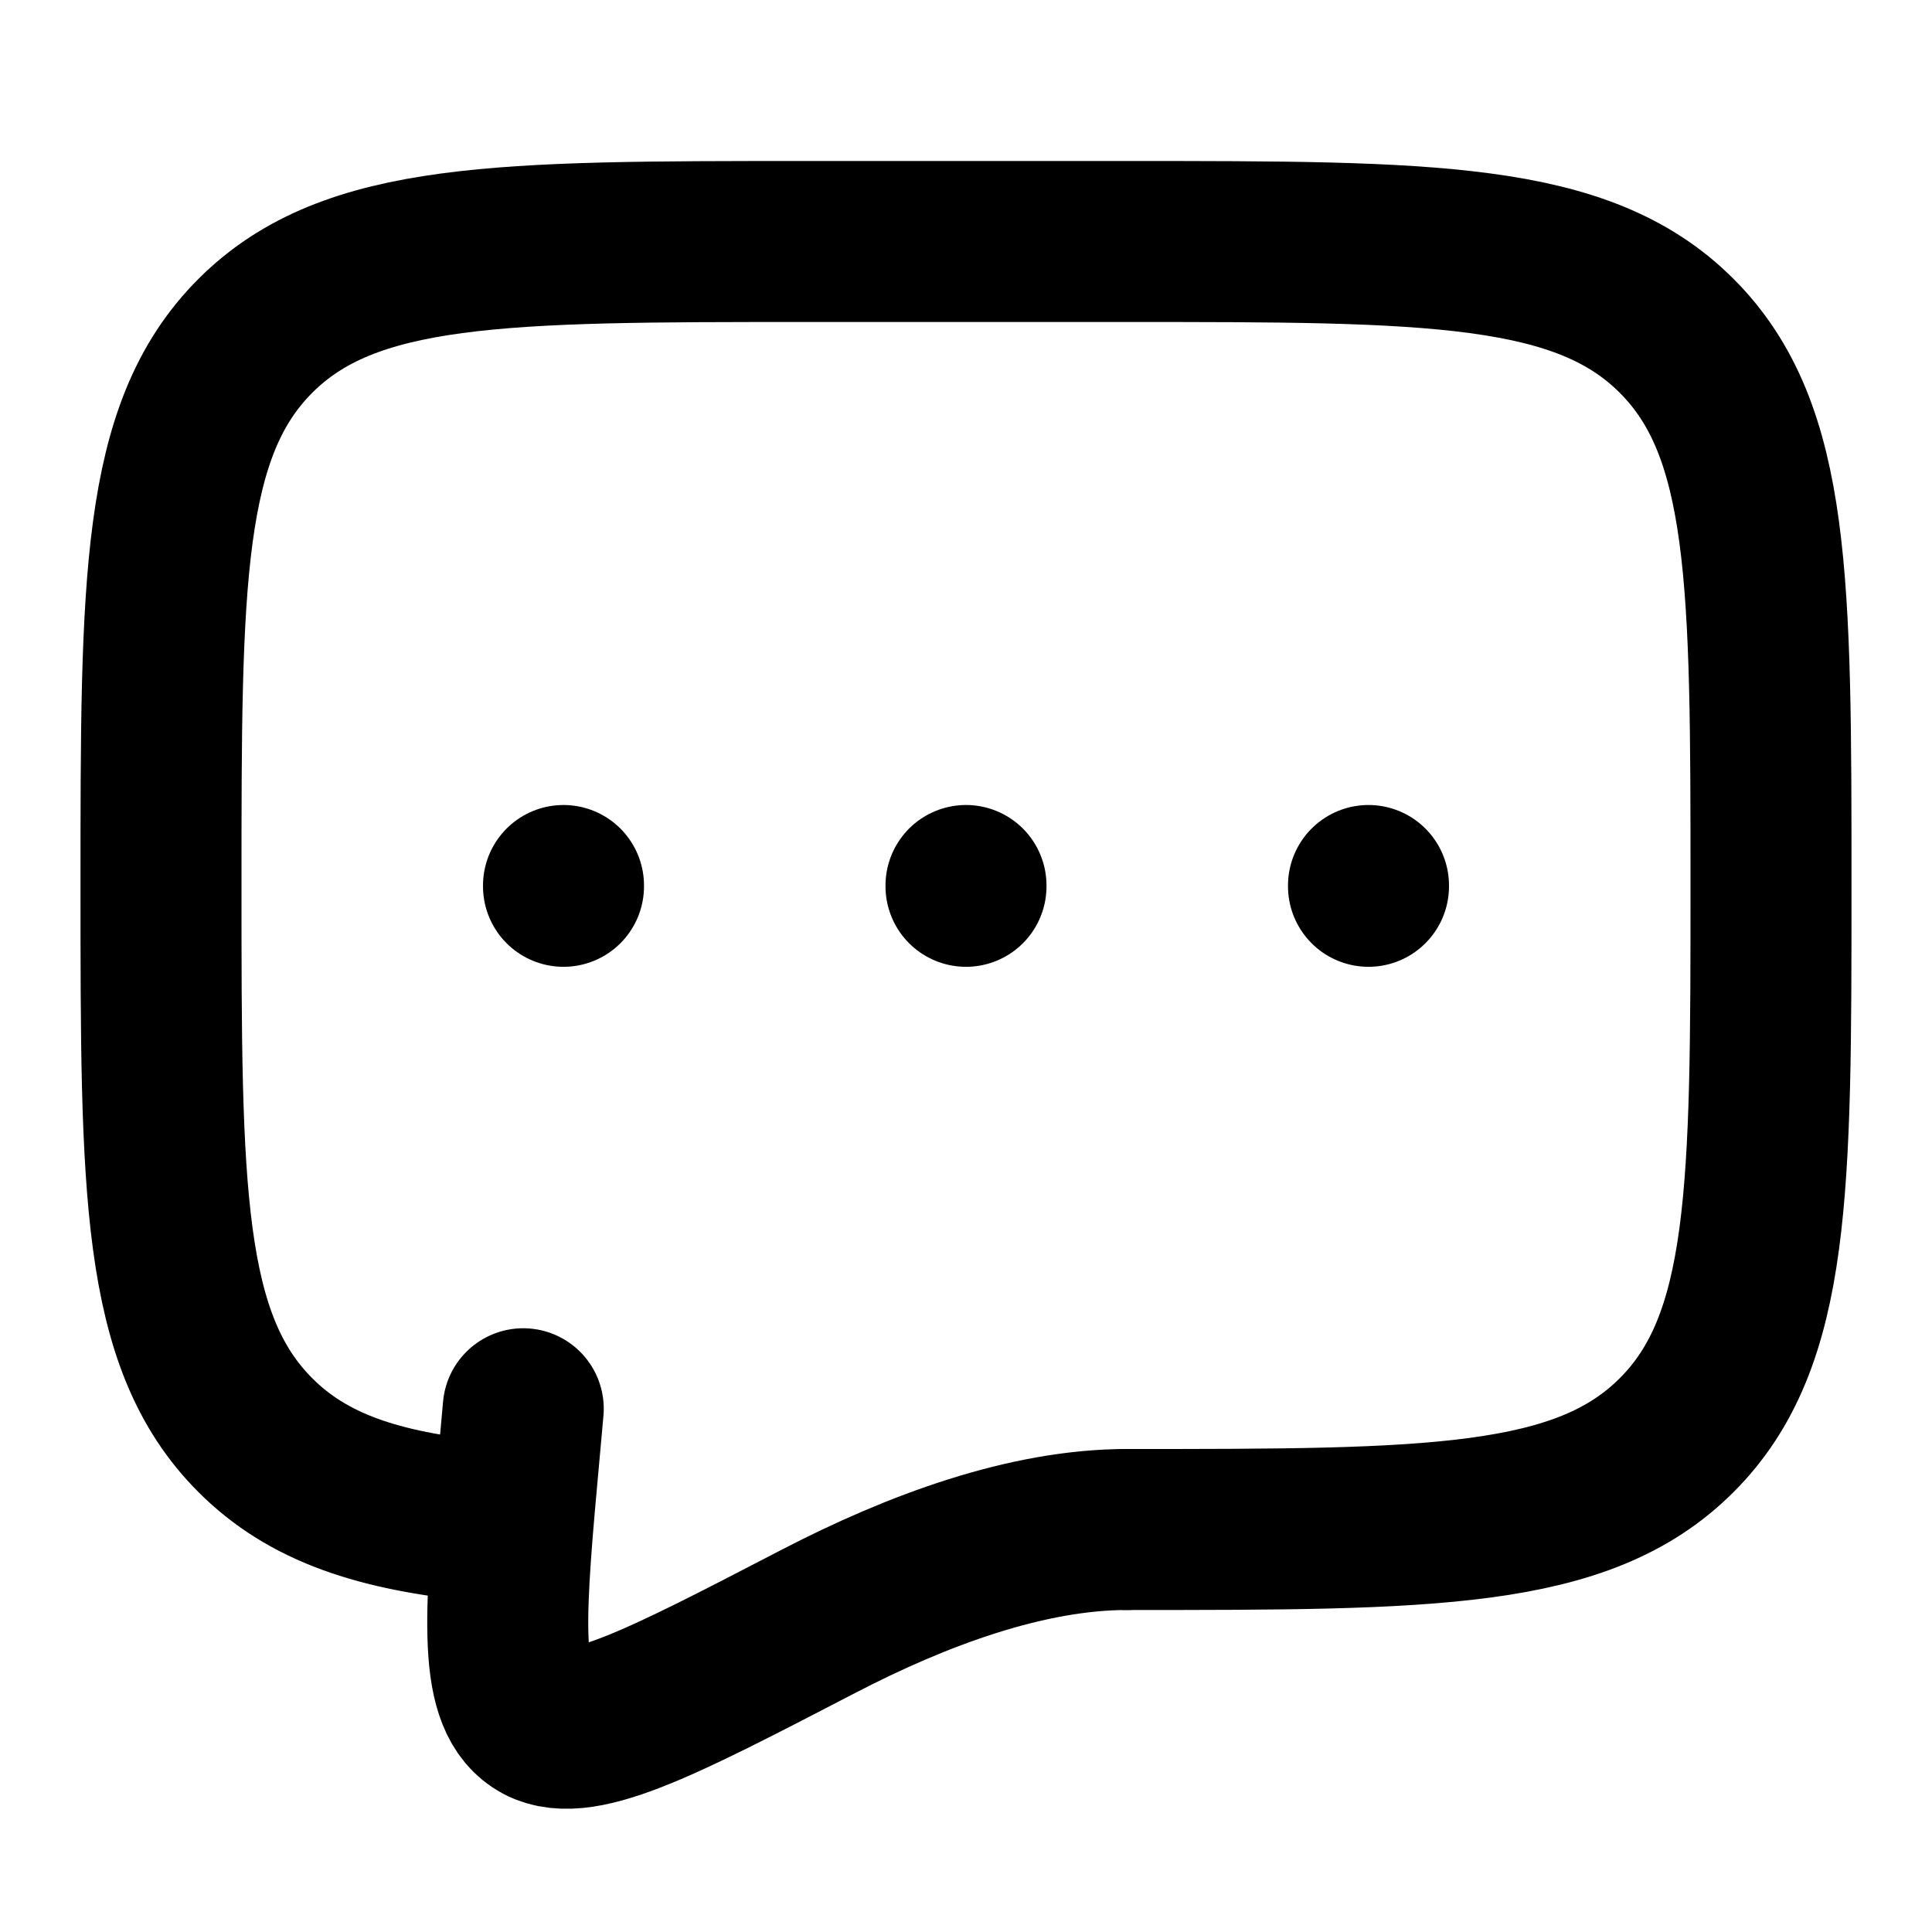
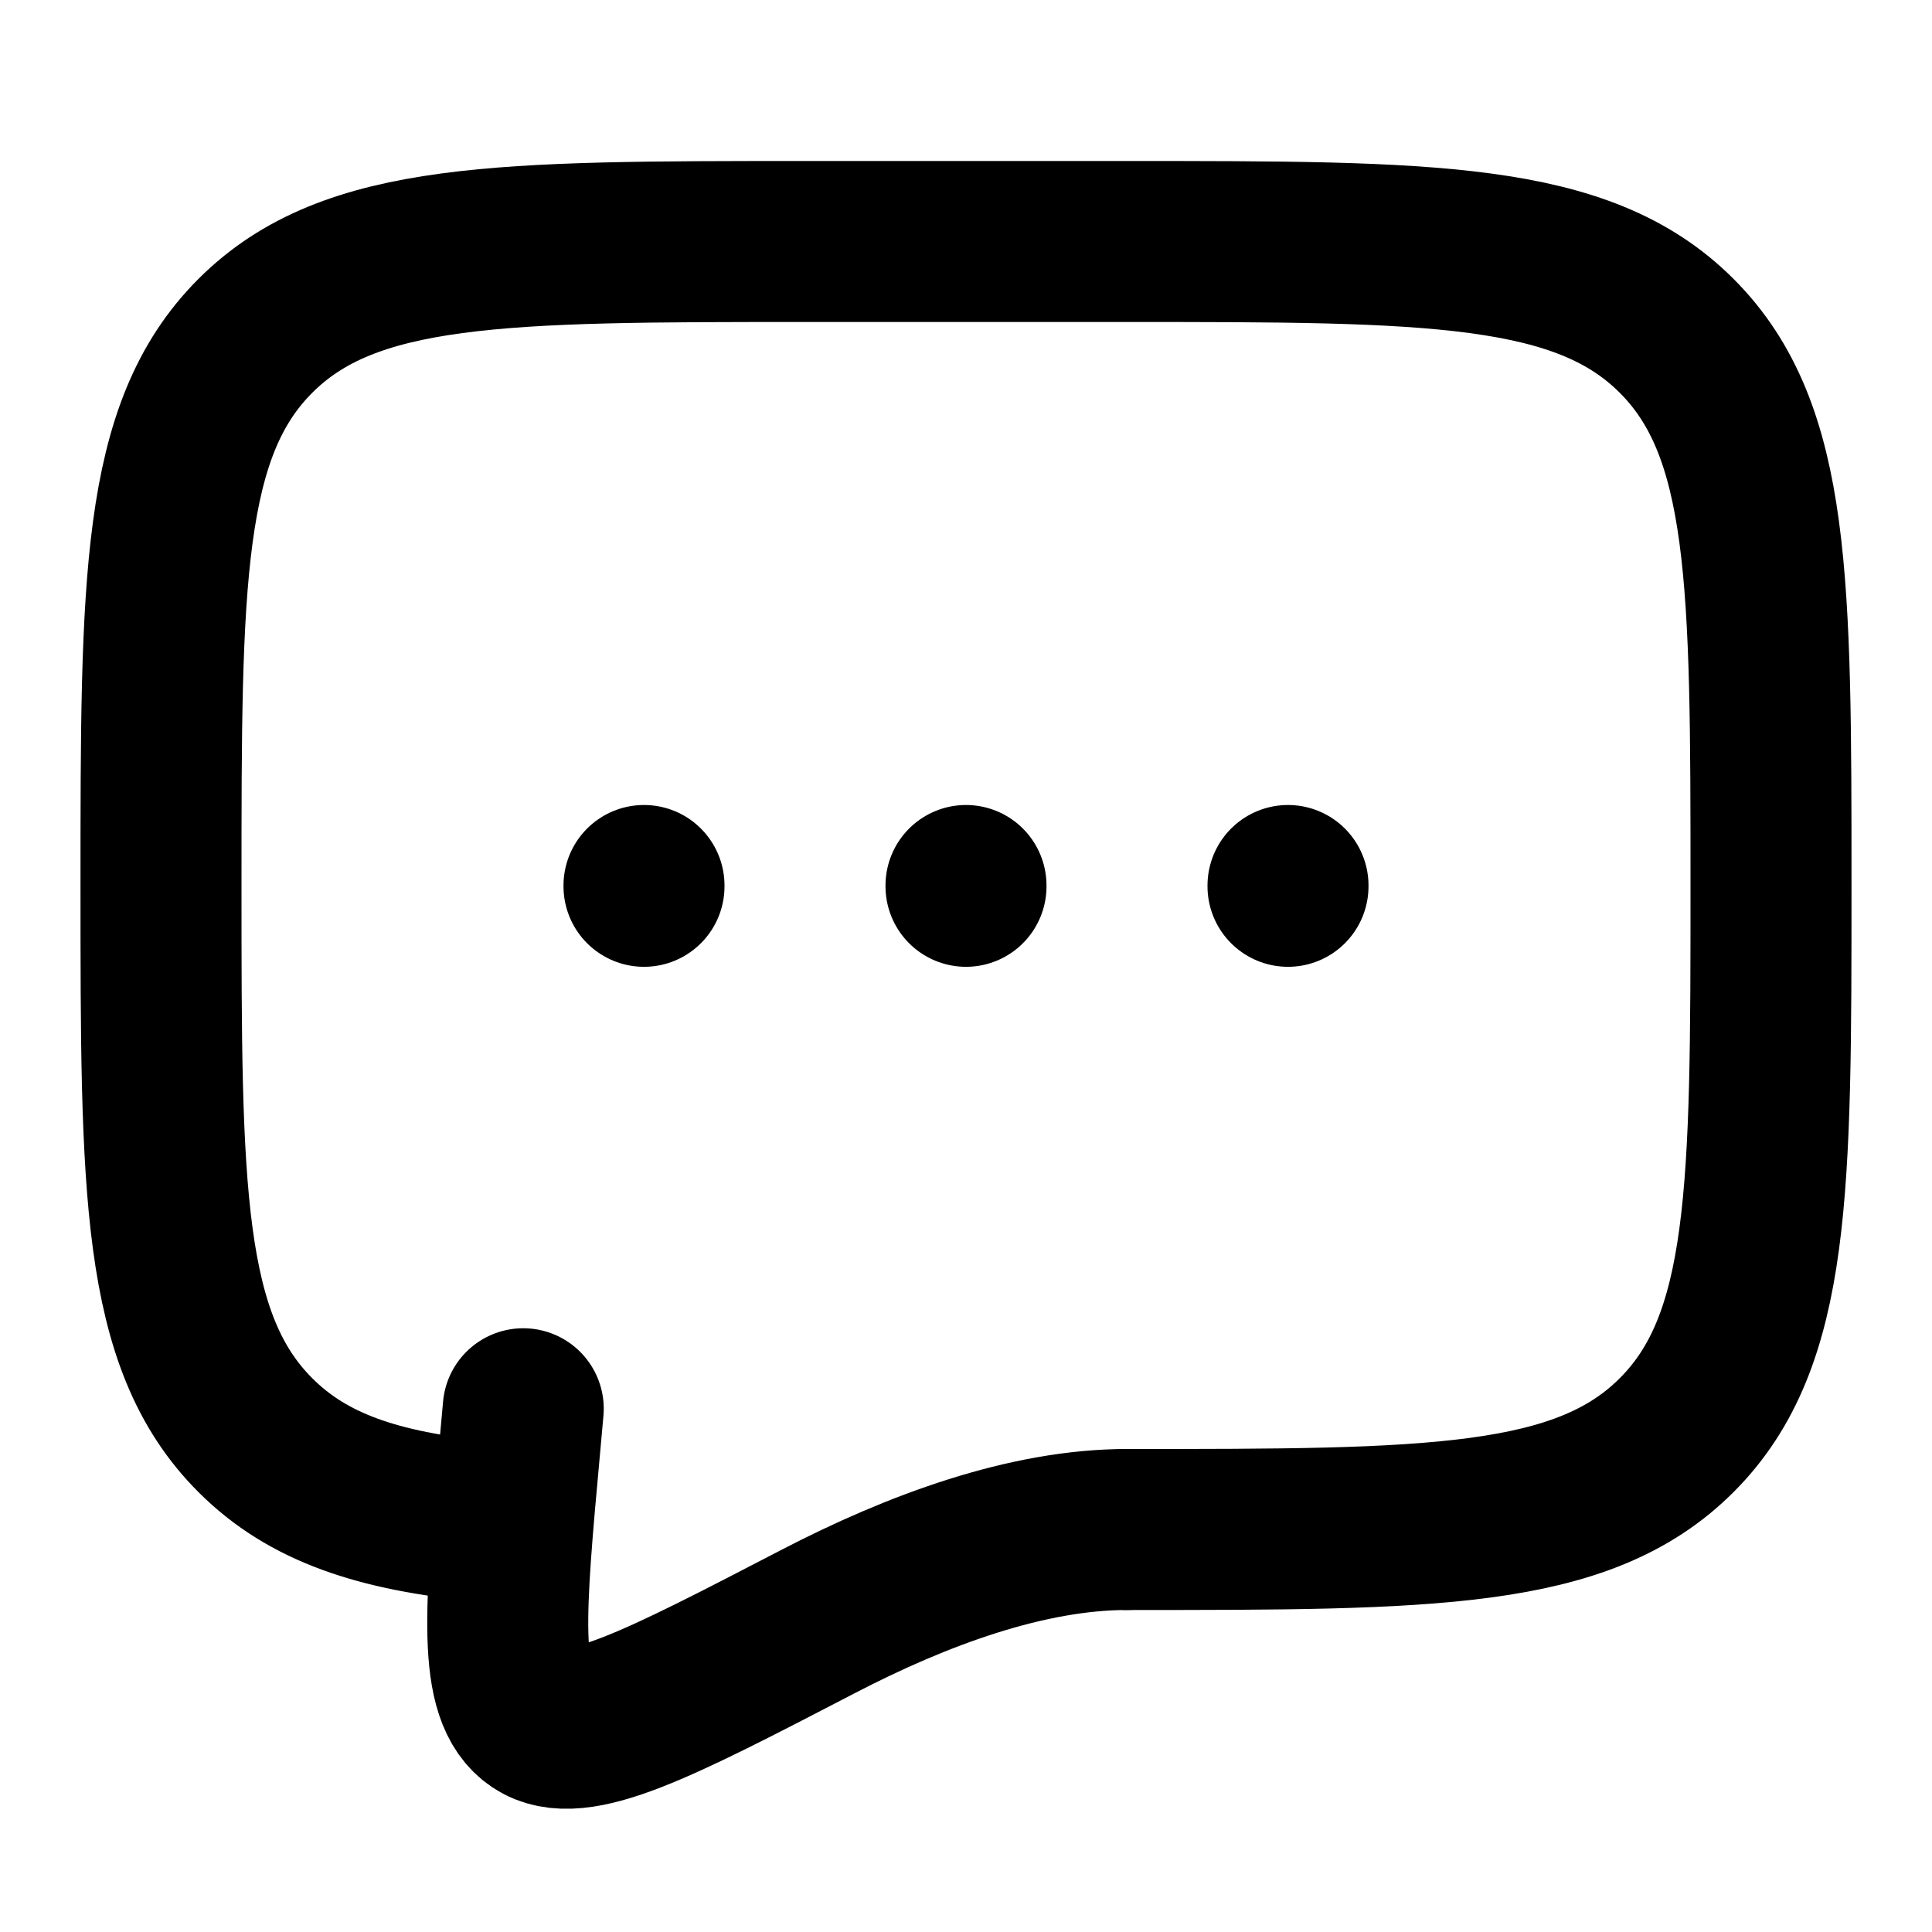
<svg xmlns="http://www.w3.org/2000/svg" width="24" height="24" viewBox="0 0 24 24" fill="none">
  <path d="M14 19C17.771 19 19.657 19 20.828 17.828C22 16.657 22 14.771 22 11C22 7.229 22 5.343 20.828 4.172C19.657 3 17.771 3 14 3H10C6.229 3 4.343 3 3.172 4.172C2 5.343 2 7.229 2 11C2 14.771 2 16.657 3.172 17.828C3.825 18.482 4.7 18.771 6 18.898" stroke="black" stroke-width="2" stroke-linecap="round" stroke-linejoin="round" />
  <path d="M12 11V11.01" stroke="black" stroke-width="2" stroke-linecap="round" />
-   <path d="M7 11V11.01" stroke="black" stroke-width="2" stroke-linecap="round" />
-   <path d="M17 11V11.01" stroke="black" stroke-width="2" stroke-linecap="round" />
+   <path d="M8 11V11.01" stroke="black" stroke-width="2" stroke-linecap="round" />
+   <path d="M16 11V11.01" stroke="black" stroke-width="2" stroke-linecap="round" />
  <path d="M14 19C12.764 19 11.402 19.499 10.159 20.145C8.161 21.182 7.162 21.701 6.67 21.37C6.178 21.04 6.271 20.015 6.458 17.966L6.5 17.5" stroke="black" stroke-width="2" stroke-linecap="round" />
</svg>
